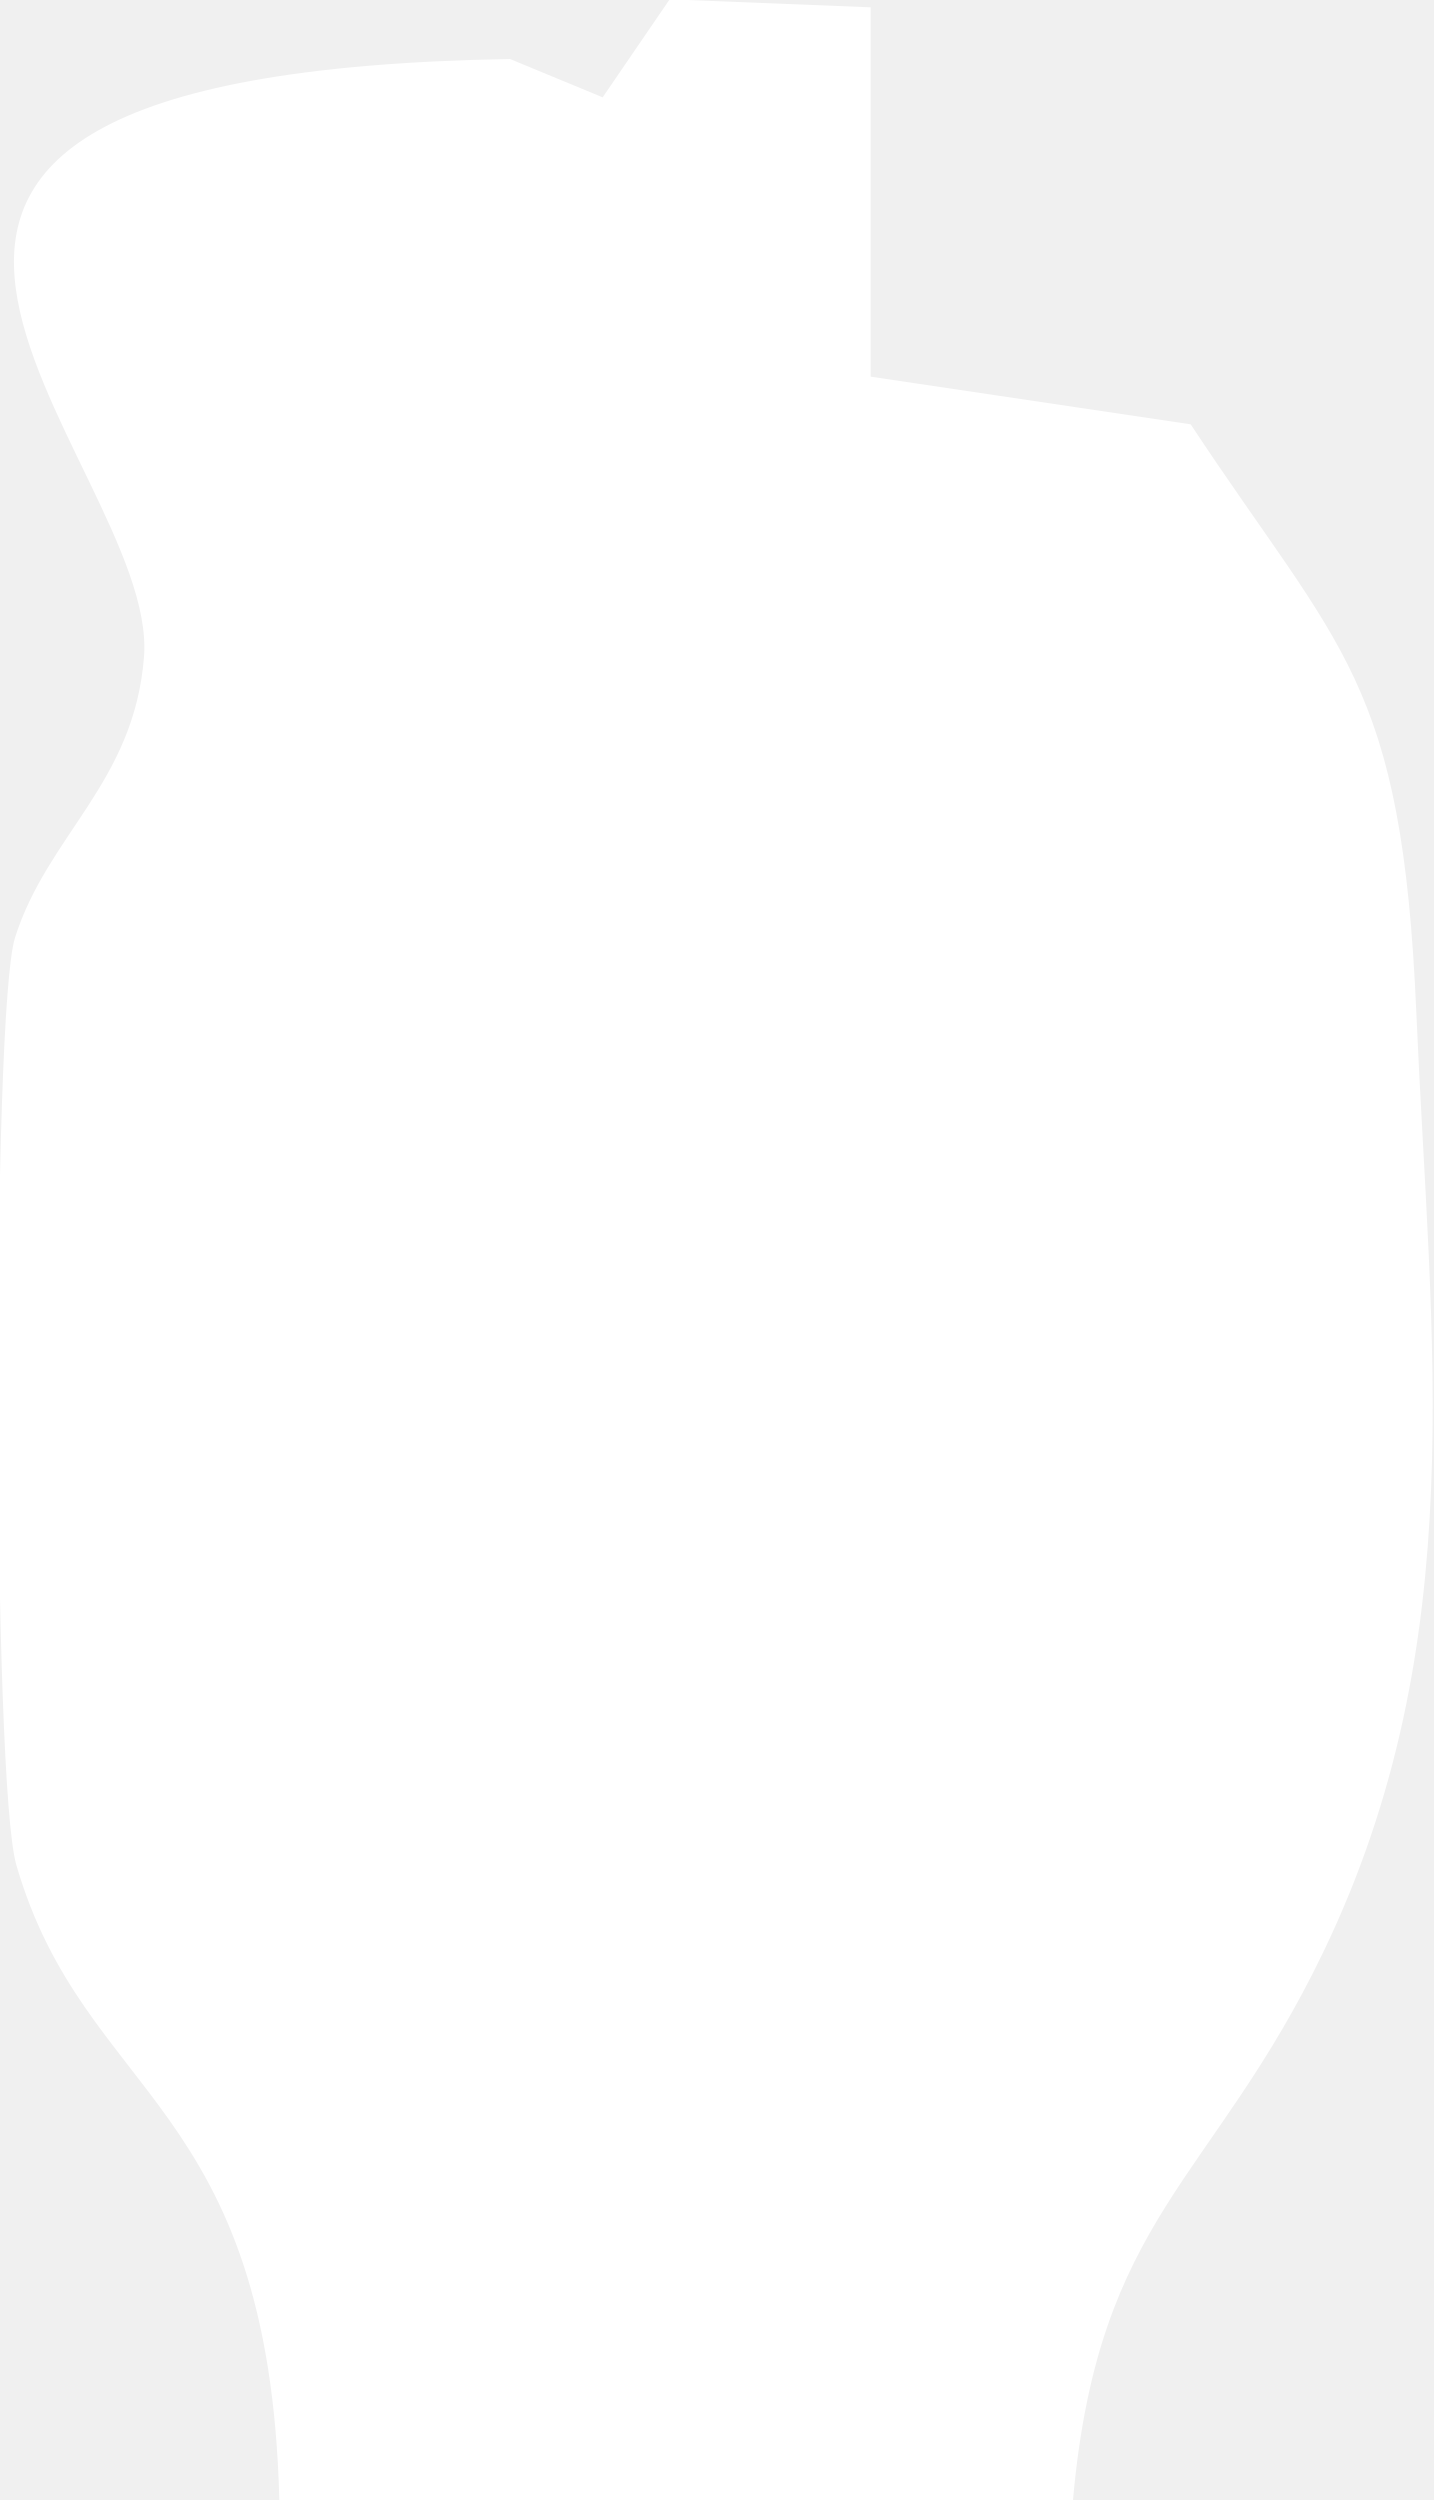
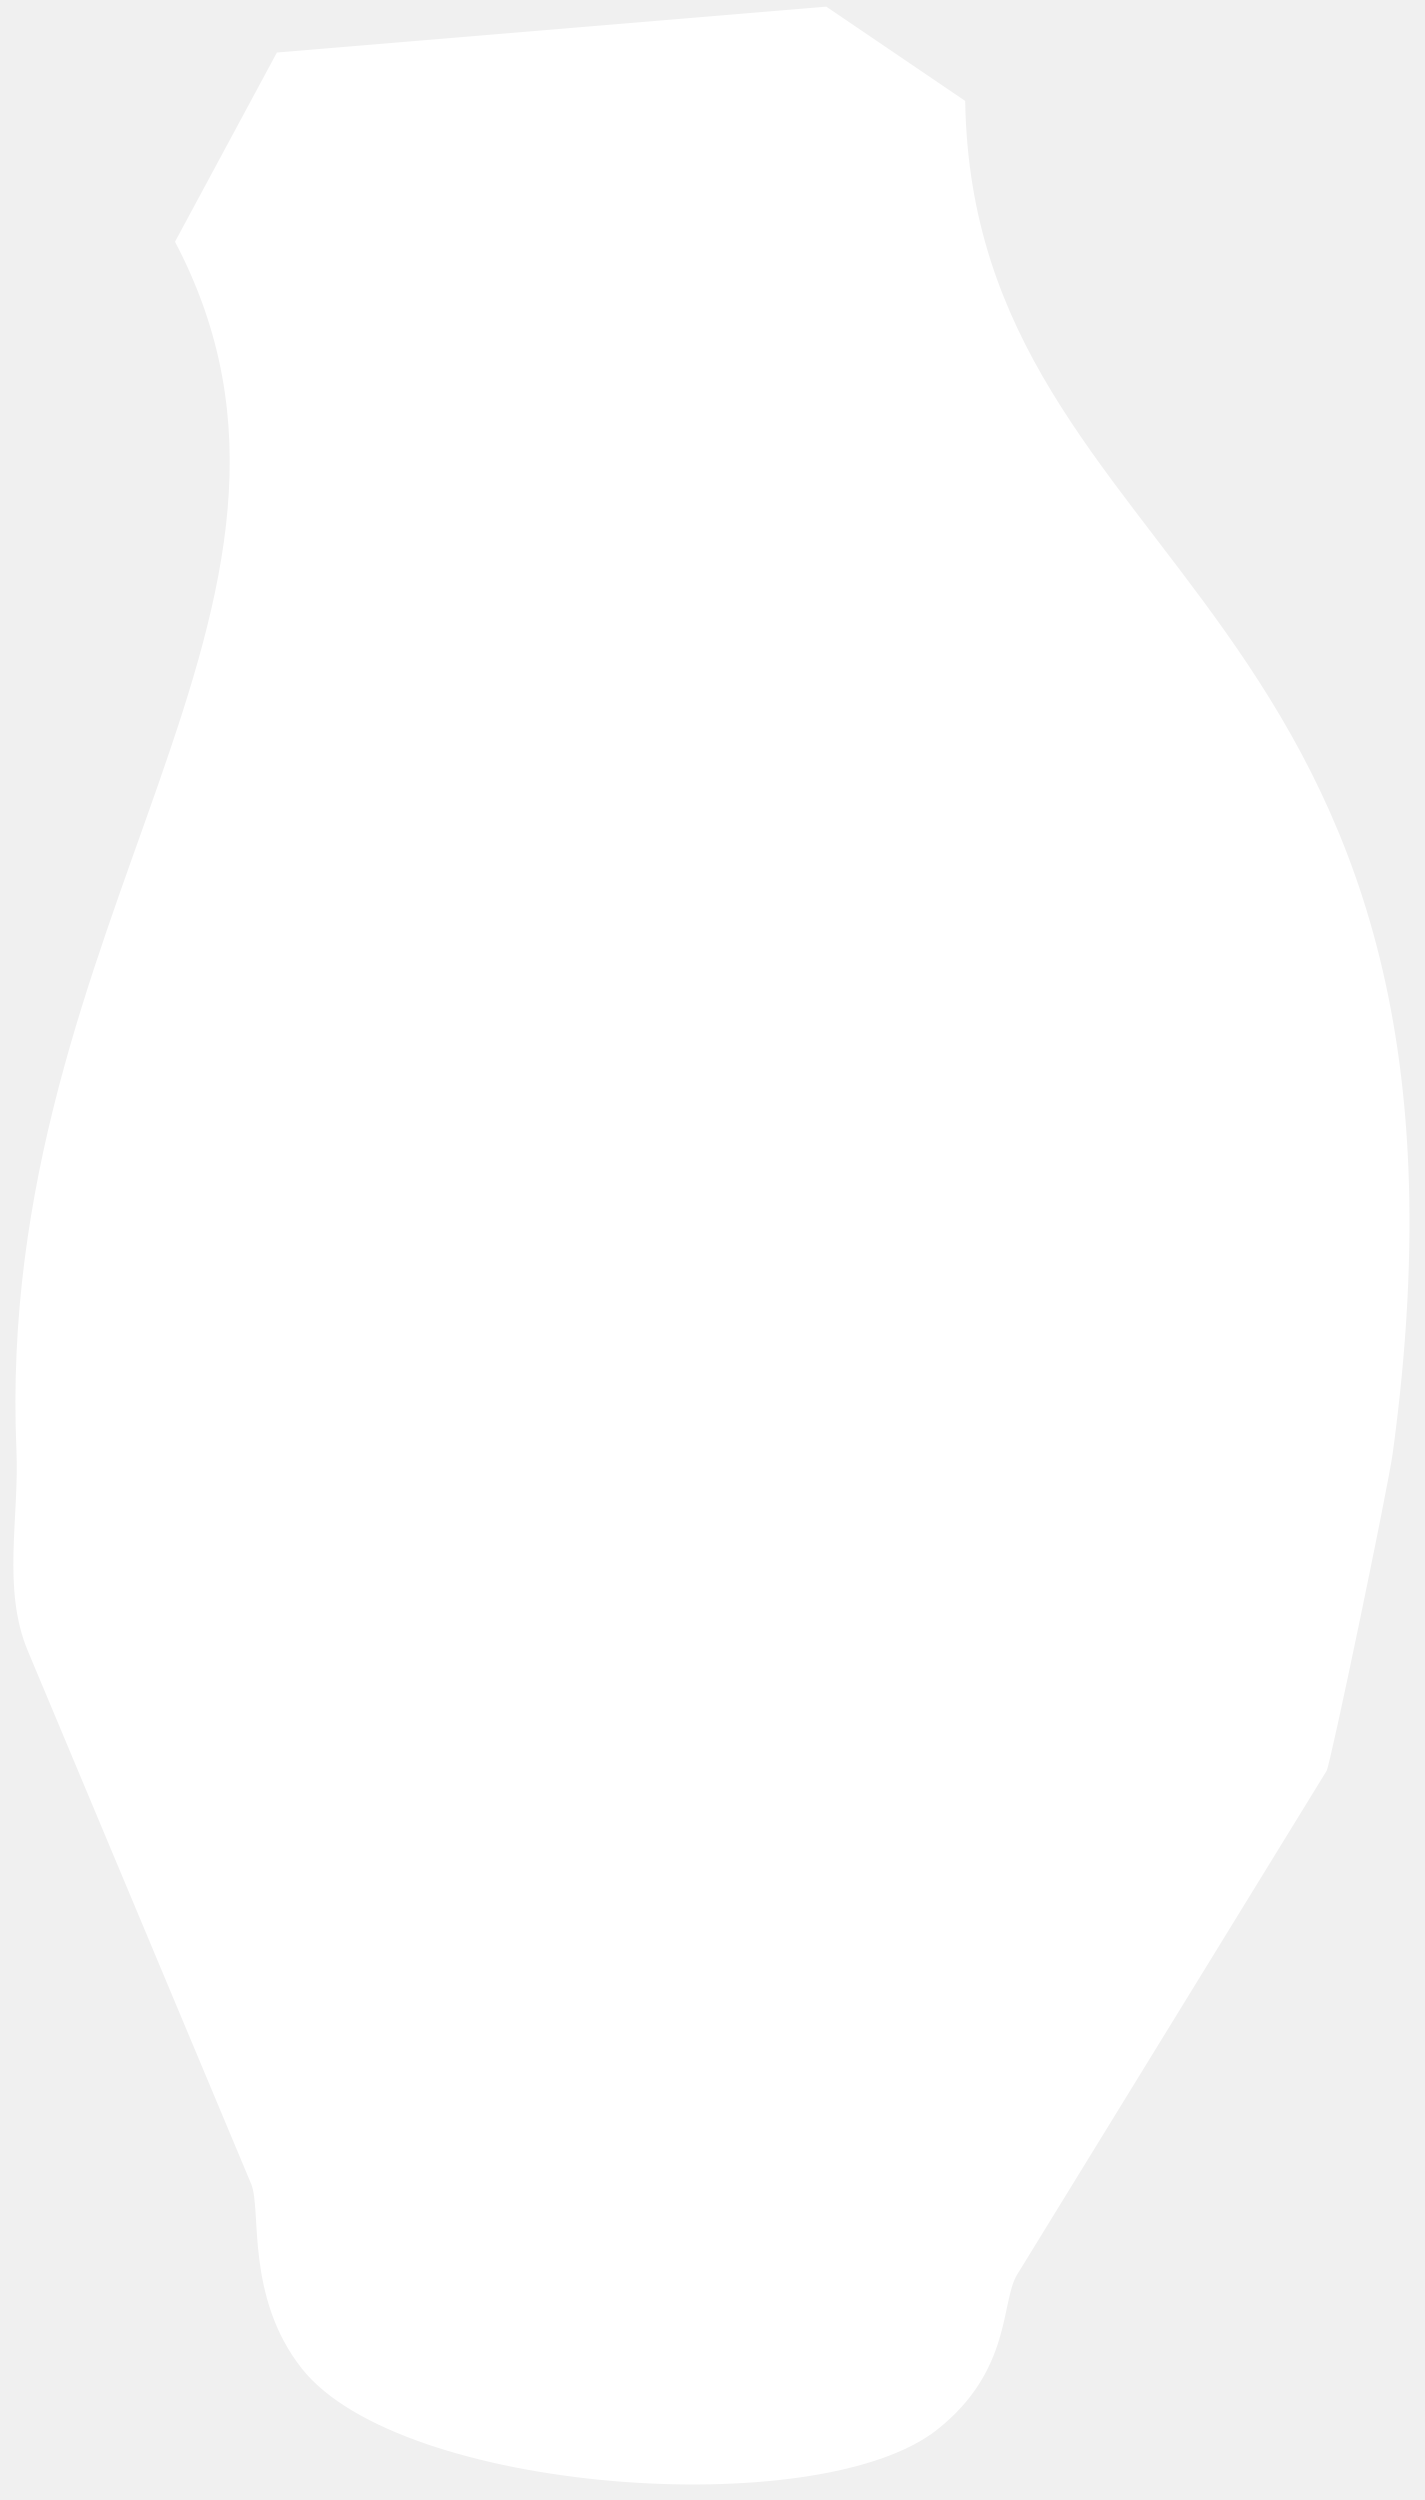
- <svg xmlns="http://www.w3.org/2000/svg" viewBox="0 0 43 75">
-   <path fill="#ffffff" d="M26.12 0.22 L26.12 11.3 L35.72 12.73 C40.23 19.56 42.06 20.36 42.49 30.38 C42.91 40.2 44.18 49.26 39.7 58.56 C36.38 65.46 32.95 66.47 32.19 75 L8.38 75 C8.07 62.98 2.54 63.01 0.49 55.95 C-0.23 53.49 -0.25 30.38 0.45 28.13 C1.43 25.04 4.02 23.49 4.32 19.71 C4.79 13.69 -10.07 2.21 15.3 1.77 L18.08 2.92 L20.09 -0.02Z" />
+ <svg xmlns="http://www.w3.org/2000/svg" viewBox="0 0 45 79">
+   <path fill="#ffffff" d="M26.11 0.21 L30.5 3.19 C30.74 18.22 47.72 18.7 44.01 45.92 C43.86 47.02 42.04 55.77 41.92 55.96 L32.14 71.88 C31.62 72.73 31.98 74.91 29.61 76.78 C25.88 79.73 12.66 78.79 9.54 74.85 C7.75 72.58 8.27 69.83 7.94 69.02 L0.88 52.17 C0.06 50.22 0.61 47.95 0.52 45.84 C-0.21 29.04 11.57 19.11 5.53 7.64 L8.75 1.66Z" />
</svg>
